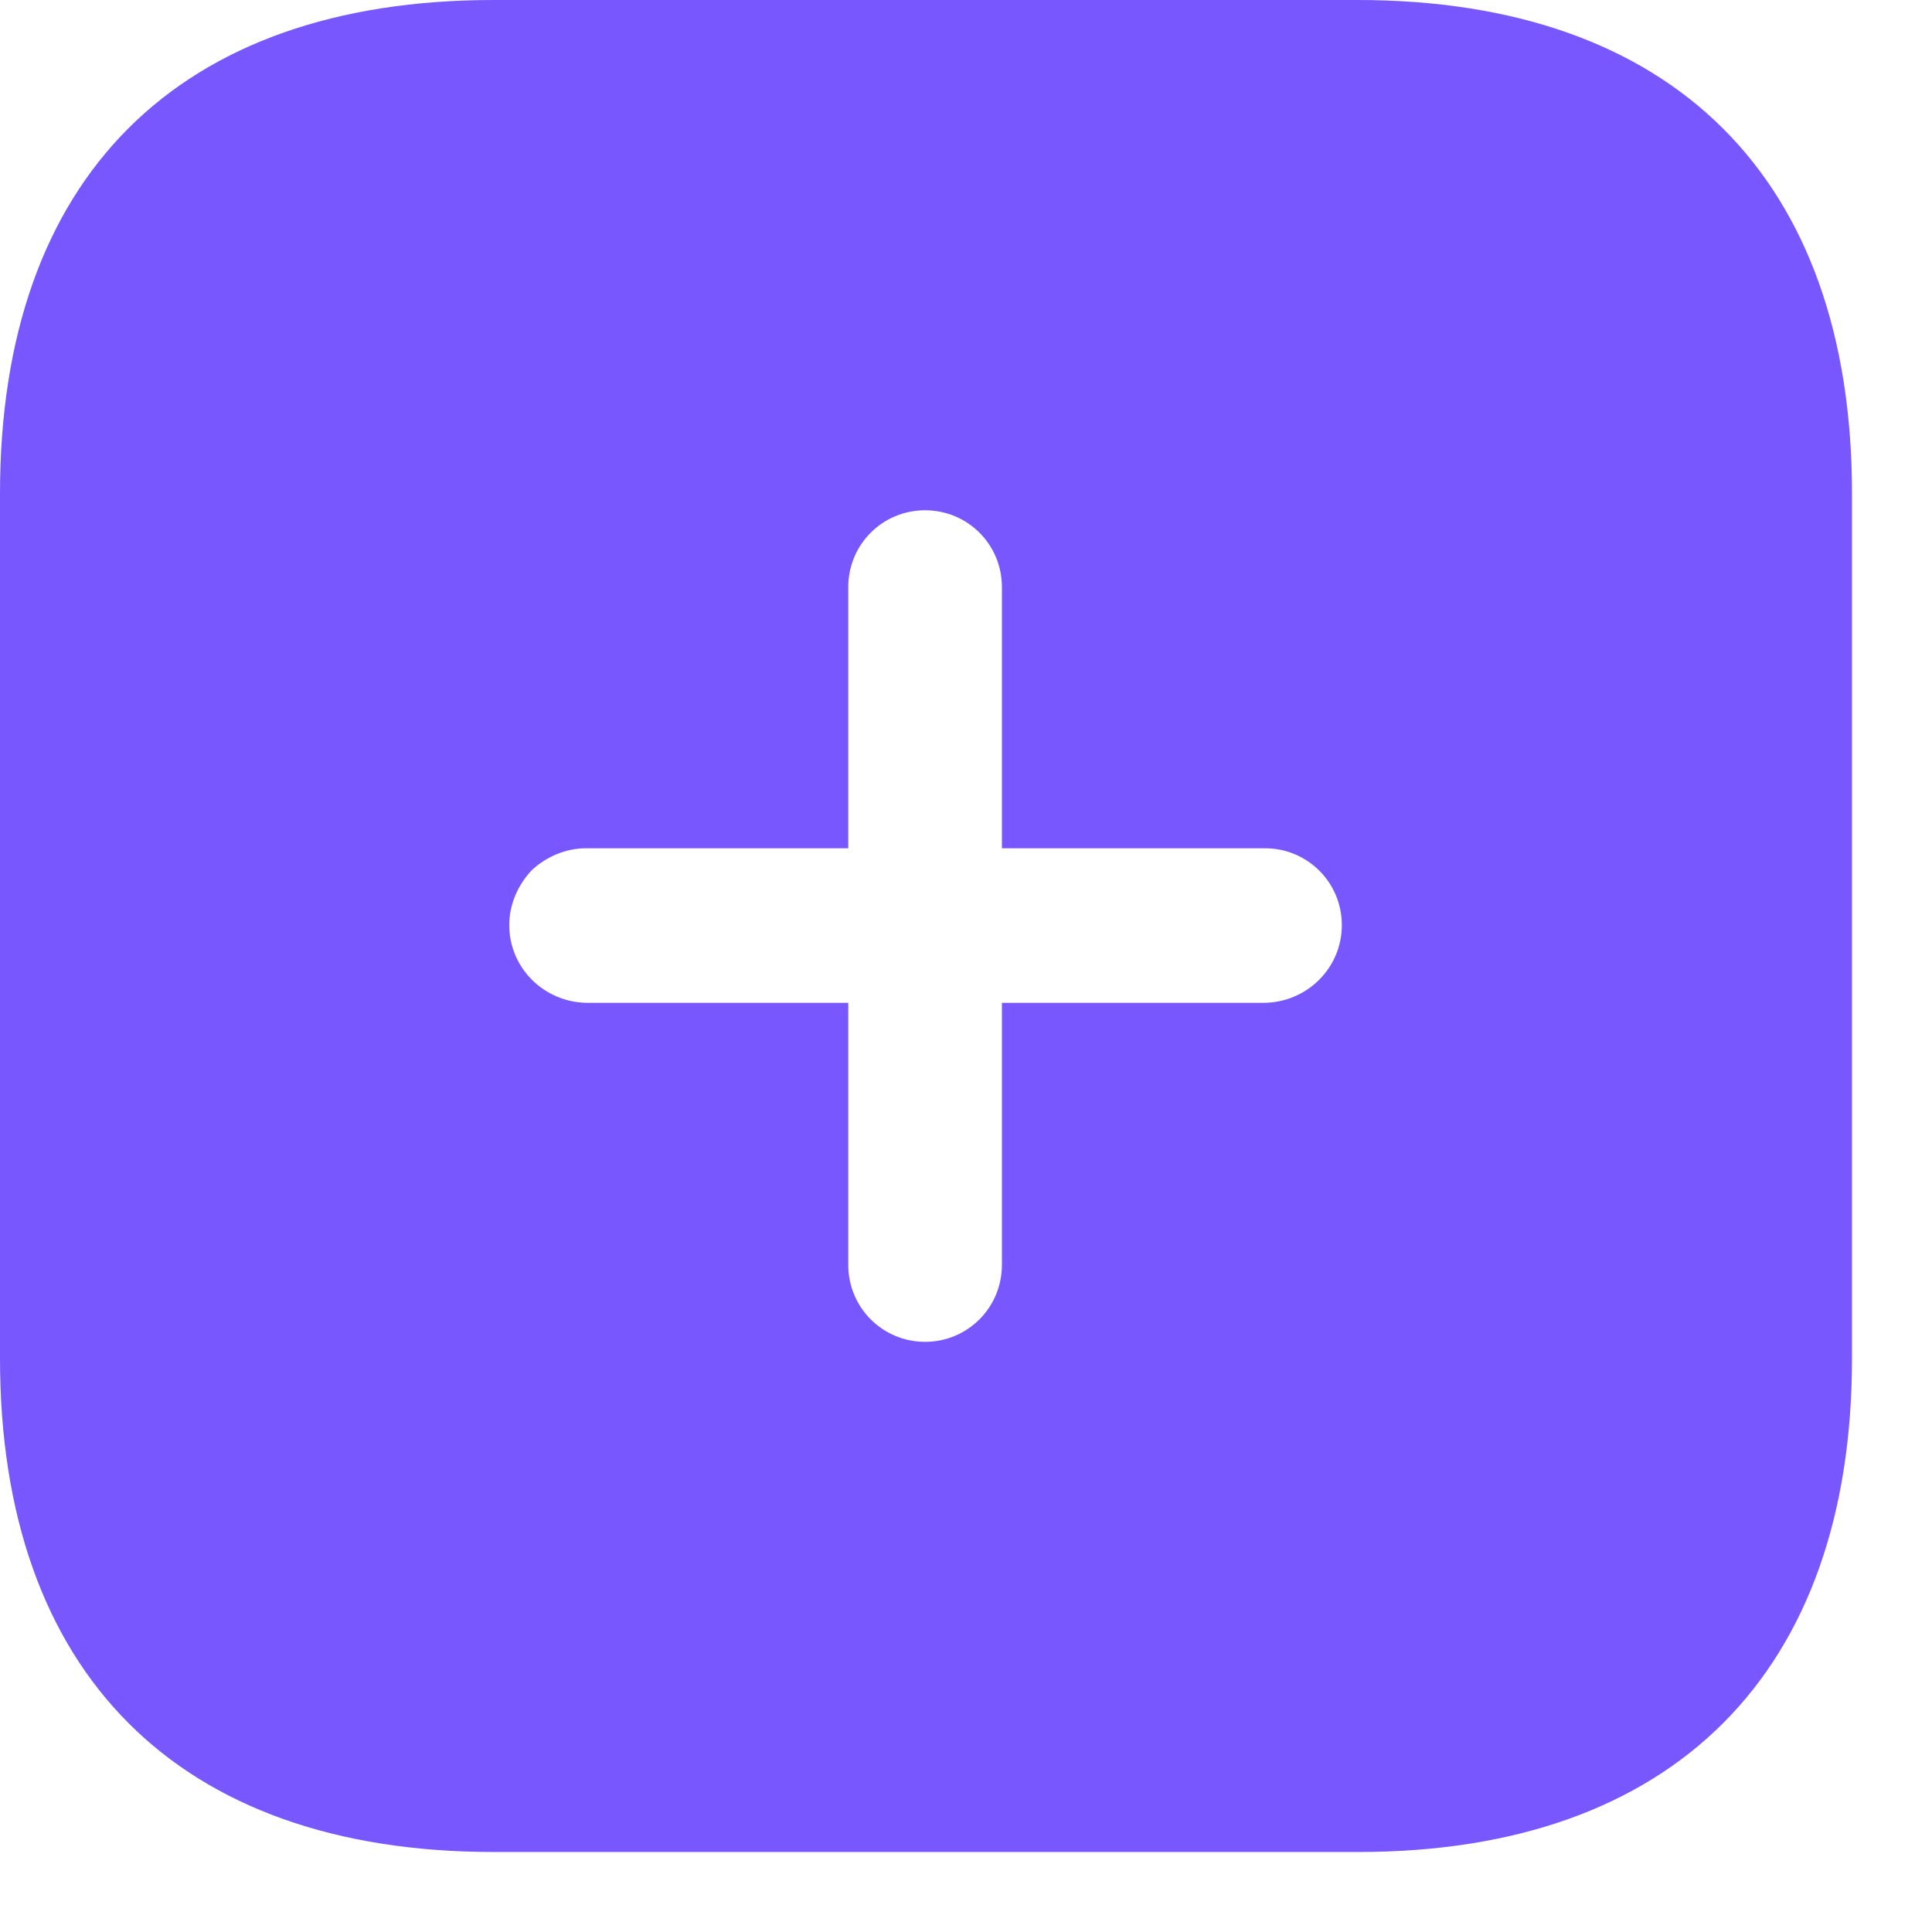
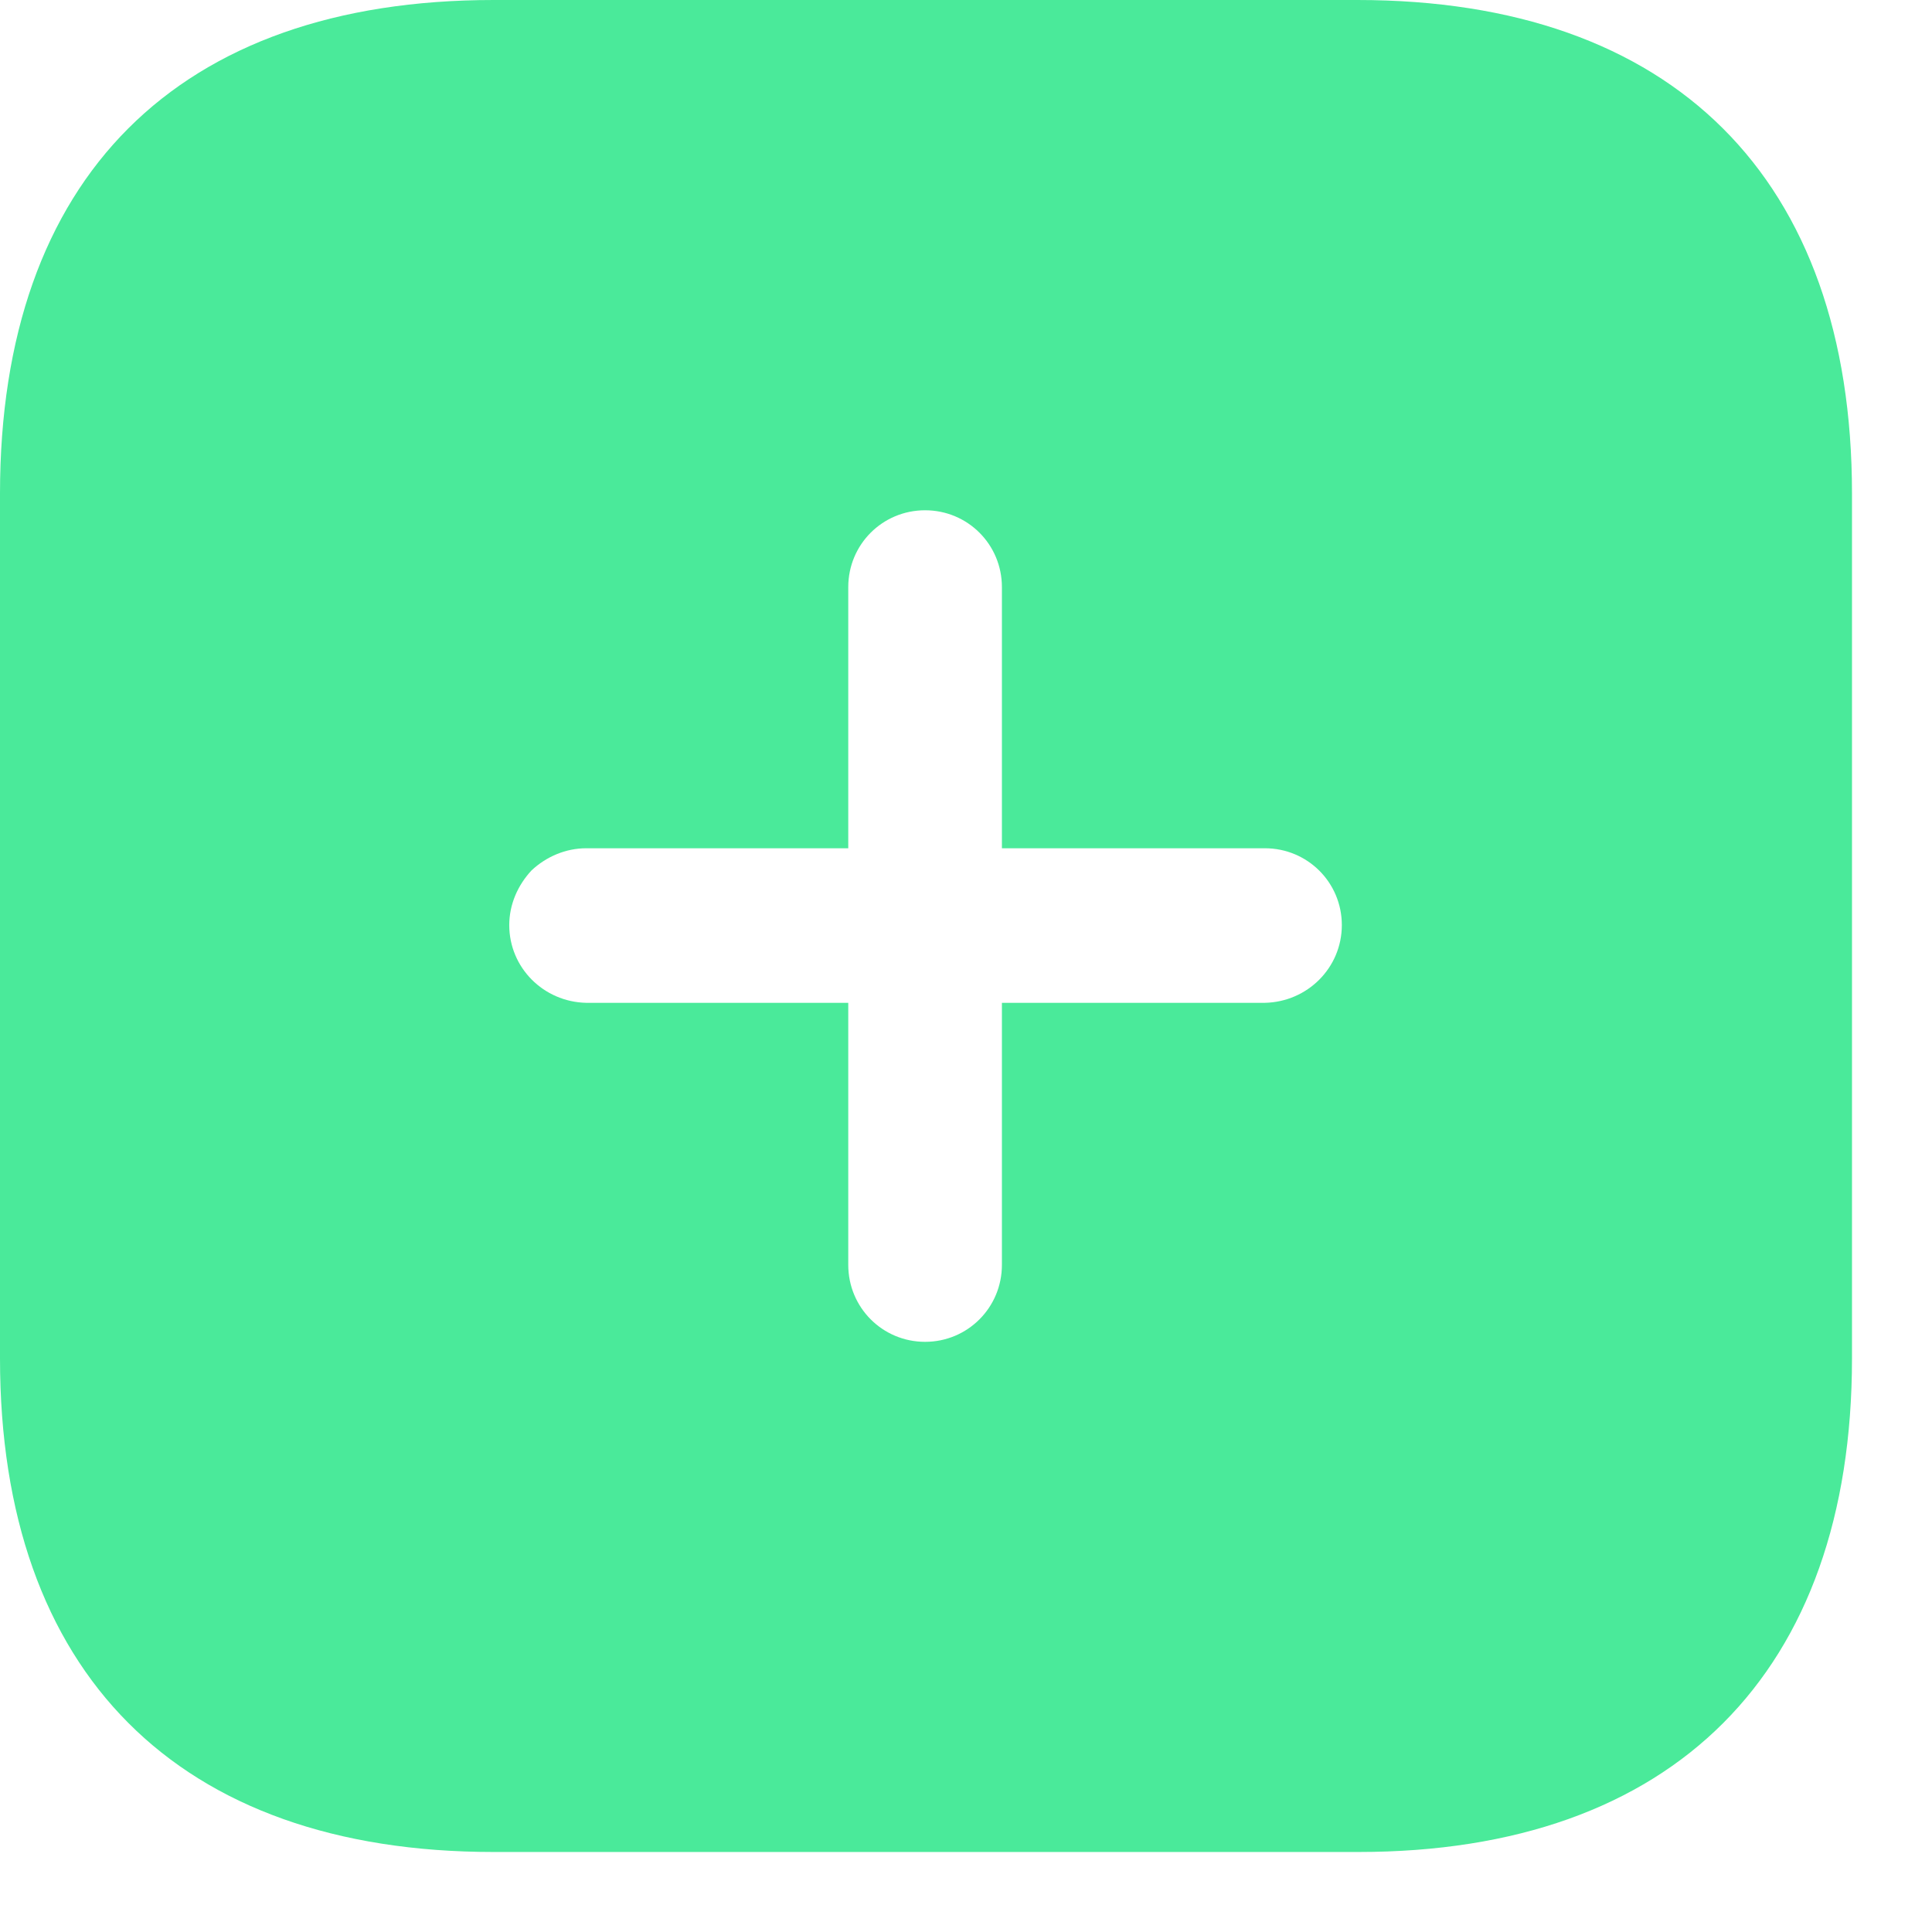
<svg xmlns="http://www.w3.org/2000/svg" width="17" height="17" viewBox="0 0 17 17" fill="none">
-   <path fill-rule="evenodd" clip-rule="evenodd" d="M4.343 0H11.945C14.716 0 16.296 1.564 16.296 4.343V11.953C16.296 14.716 14.724 16.296 11.953 16.296H4.343C1.564 16.296 0 14.716 0 11.953V4.343C0 1.564 1.564 0 4.343 0ZM8.816 8.824H11.13C11.505 8.816 11.807 8.515 11.807 8.14C11.807 7.765 11.505 7.464 11.13 7.464H8.816V5.166C8.816 4.791 8.515 4.49 8.14 4.49C7.765 4.49 7.464 4.791 7.464 5.166V7.464H5.158C4.979 7.464 4.807 7.537 4.677 7.659C4.555 7.79 4.481 7.96 4.481 8.14C4.481 8.515 4.783 8.816 5.158 8.824H7.464V11.13C7.464 11.505 7.765 11.807 8.14 11.807C8.515 11.807 8.816 11.505 8.816 11.13V8.824Z" fill="#7857FF" />
+   <path fill-rule="evenodd" clip-rule="evenodd" d="M4.343 0H11.945C14.716 0 16.296 1.564 16.296 4.343V11.953C16.296 14.716 14.724 16.296 11.953 16.296H4.343C1.564 16.296 0 14.716 0 11.953V4.343C0 1.564 1.564 0 4.343 0ZM8.816 8.824H11.13C11.505 8.816 11.807 8.515 11.807 8.14C11.807 7.765 11.505 7.464 11.13 7.464H8.816V5.166C8.816 4.791 8.515 4.49 8.14 4.49C7.765 4.49 7.464 4.791 7.464 5.166V7.464H5.158C4.979 7.464 4.807 7.537 4.677 7.659C4.555 7.79 4.481 7.96 4.481 8.14C4.481 8.515 4.783 8.816 5.158 8.824H7.464V11.13C7.464 11.505 7.765 11.807 8.14 11.807C8.515 11.807 8.816 11.505 8.816 11.13V8.824Z" fill="#4aea9a" />
</svg>
